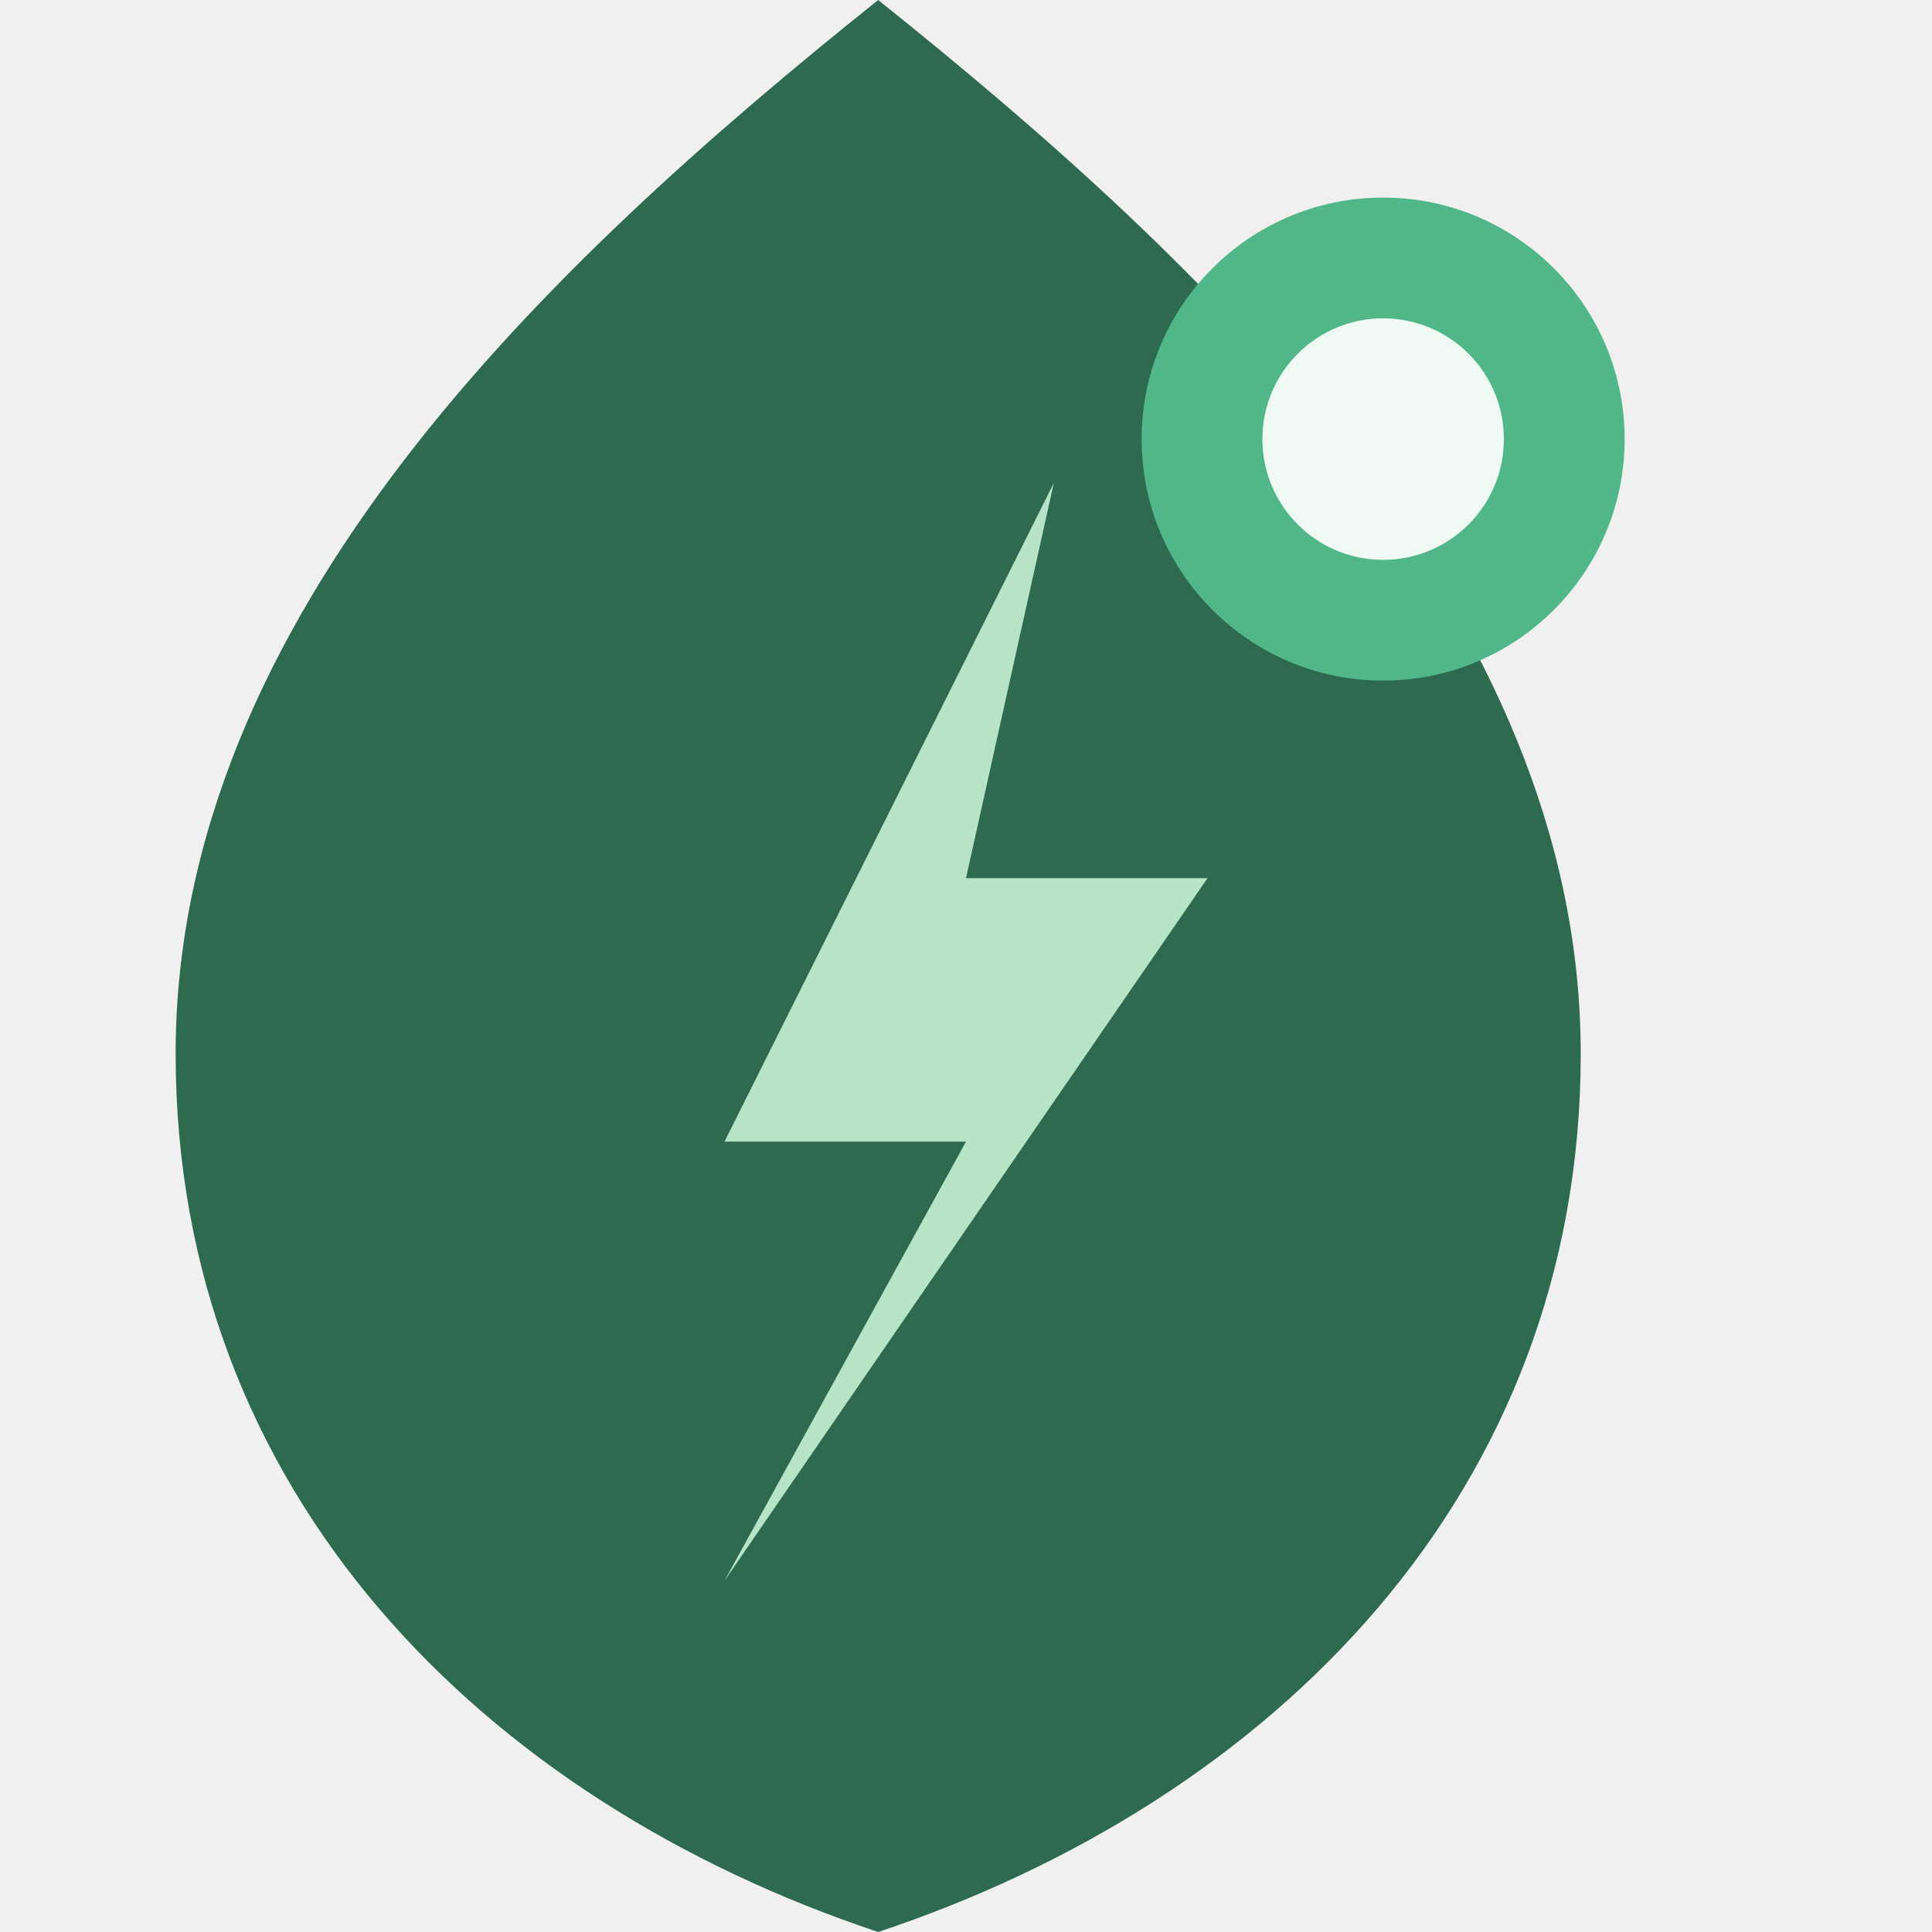
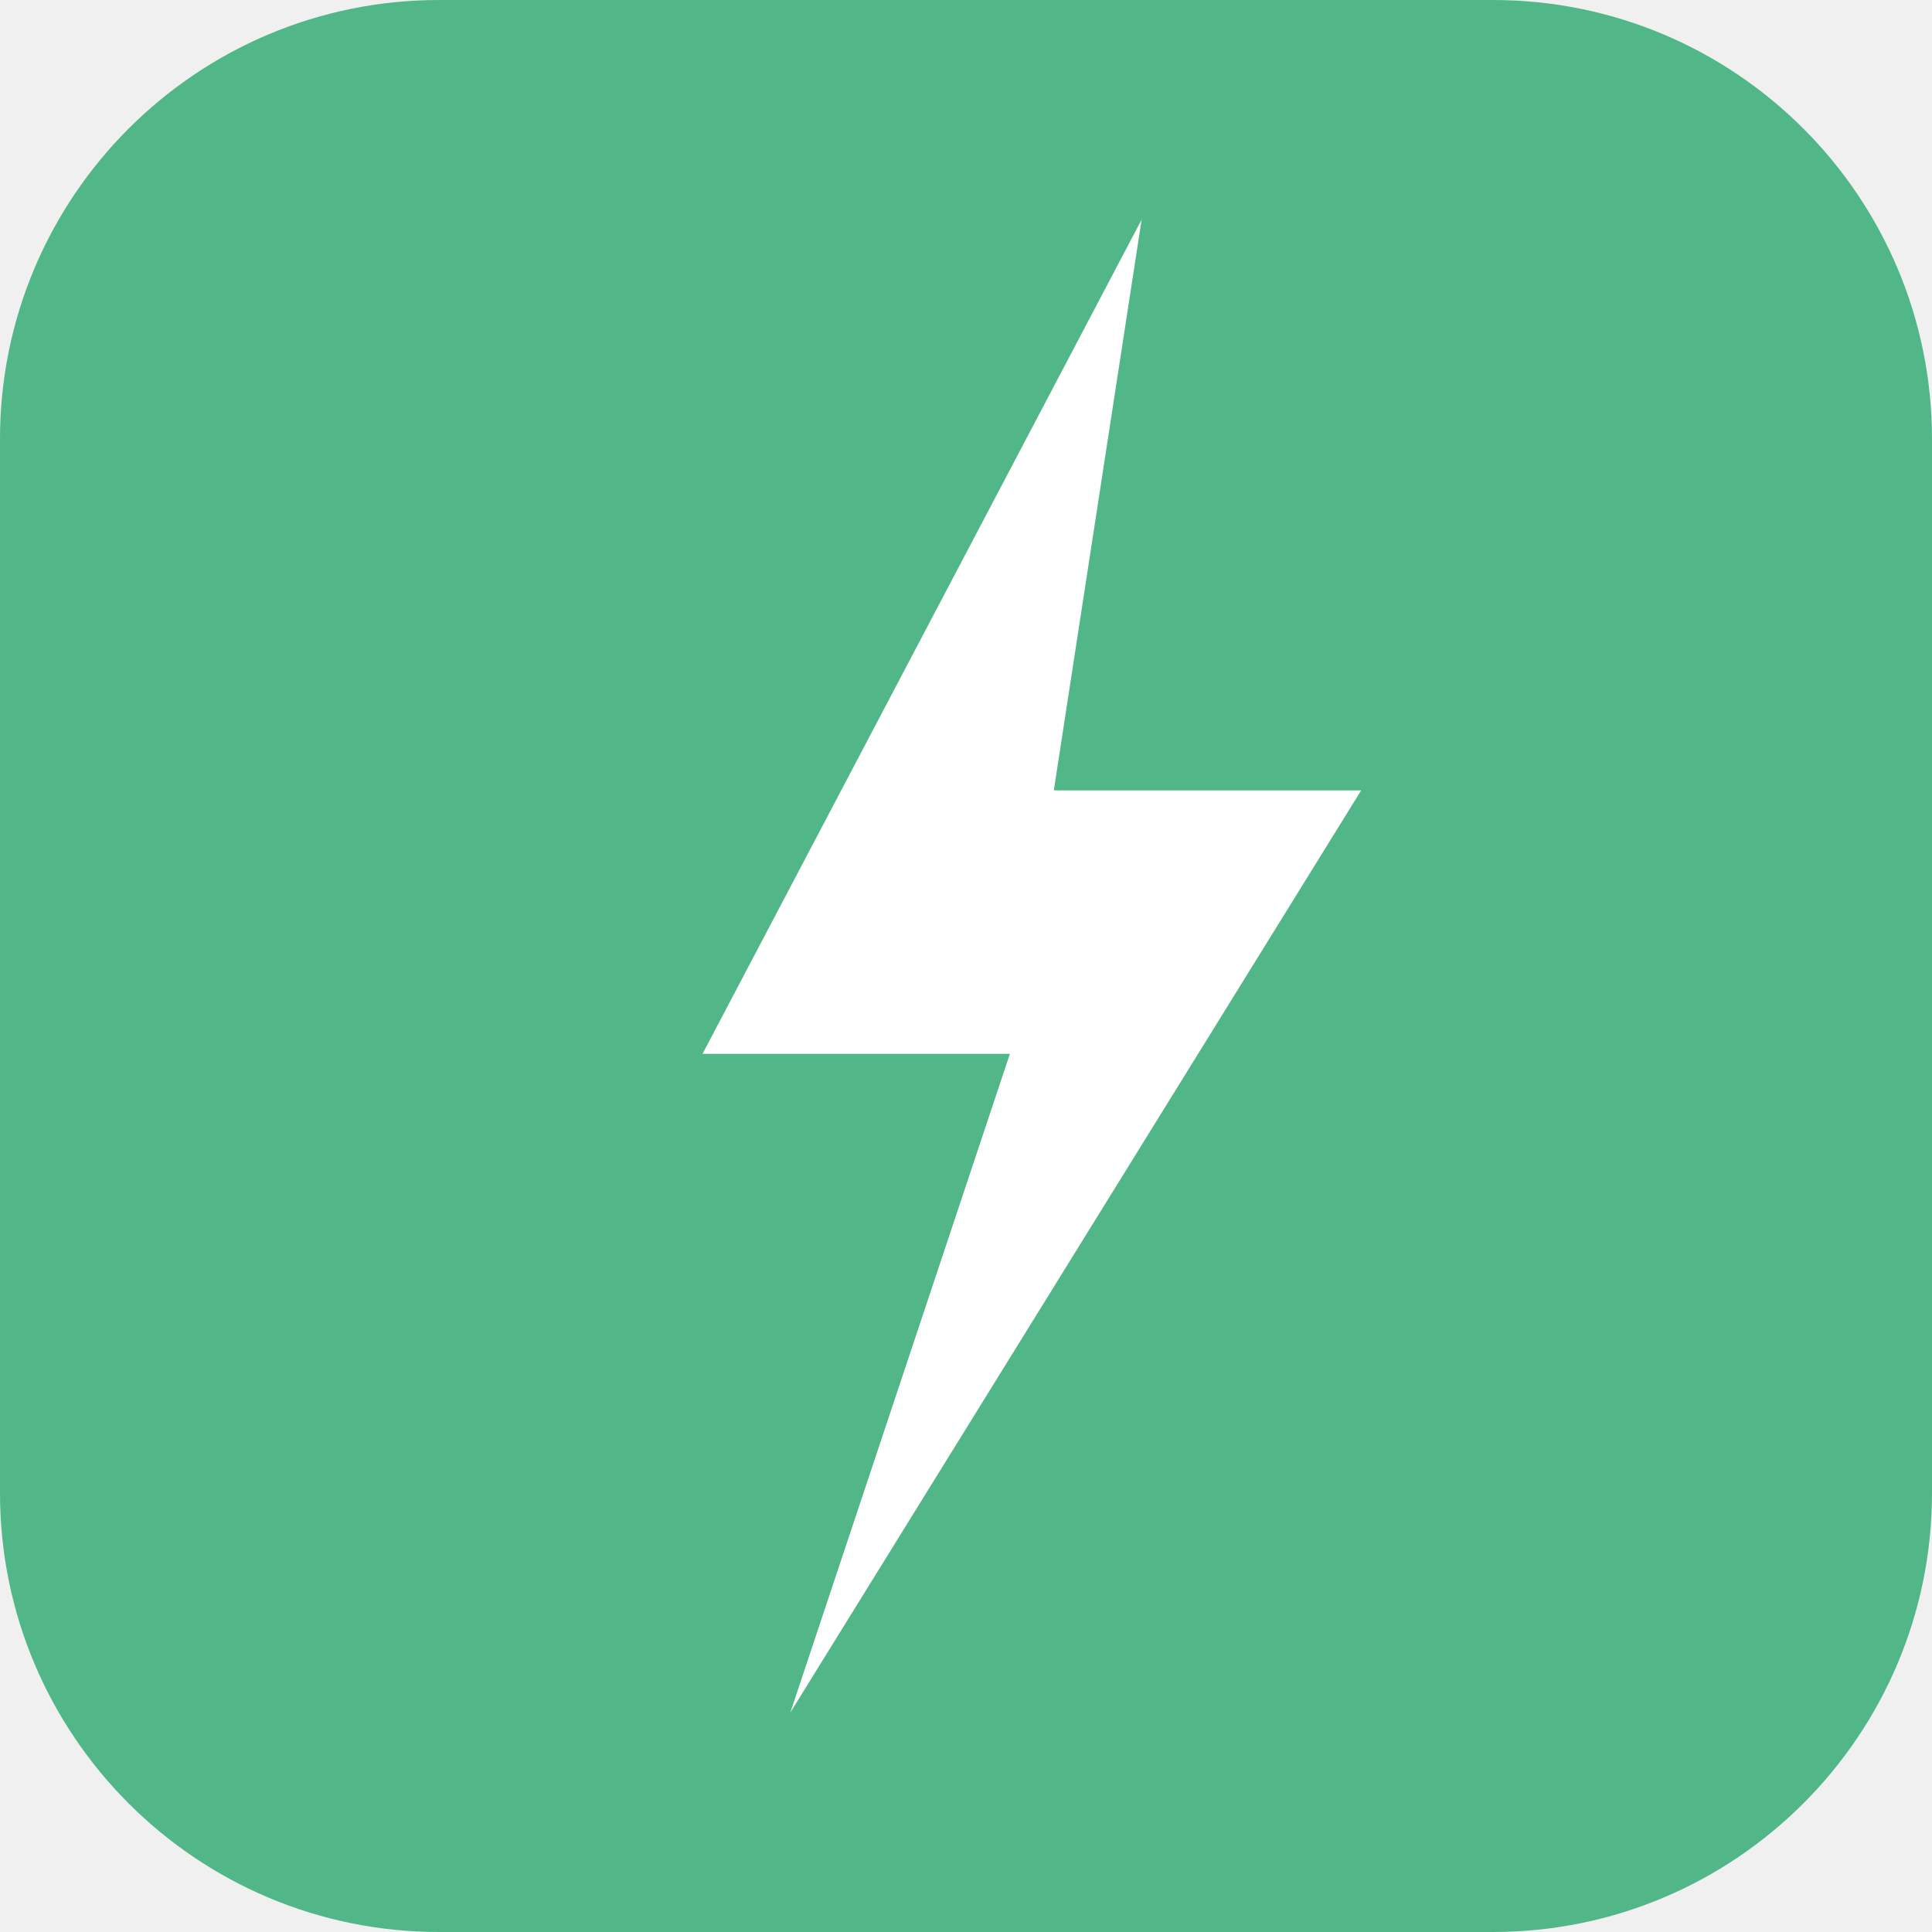
<svg xmlns="http://www.w3.org/2000/svg" viewBox="0 0 88 88" width="88" height="88">
-   <path d="M40 0 C55 12 72 28 72 48 C72 68 58 82 40 88 C22 82 8 68 8 48 C8 28 25 12 40 0 Z" fill="#2d6a4f" />
-   <path d="M48 22 L33 52 L44 52 L33 72 L55 40 L44 40 Z" fill="#b7e4c7" />
-   <circle cx="63" cy="20" r="11" fill="#52b788" />
-   <circle cx="63" cy="20" r="5.5" fill="#f0faf4" />
+   <rect width="88" height="88" rx="20" fill="#52b788" />
+   <path d="M52 10 L32 48 L46 48 L36 78 L62 36 L48 36 Z" fill="#fff" />
</svg>
